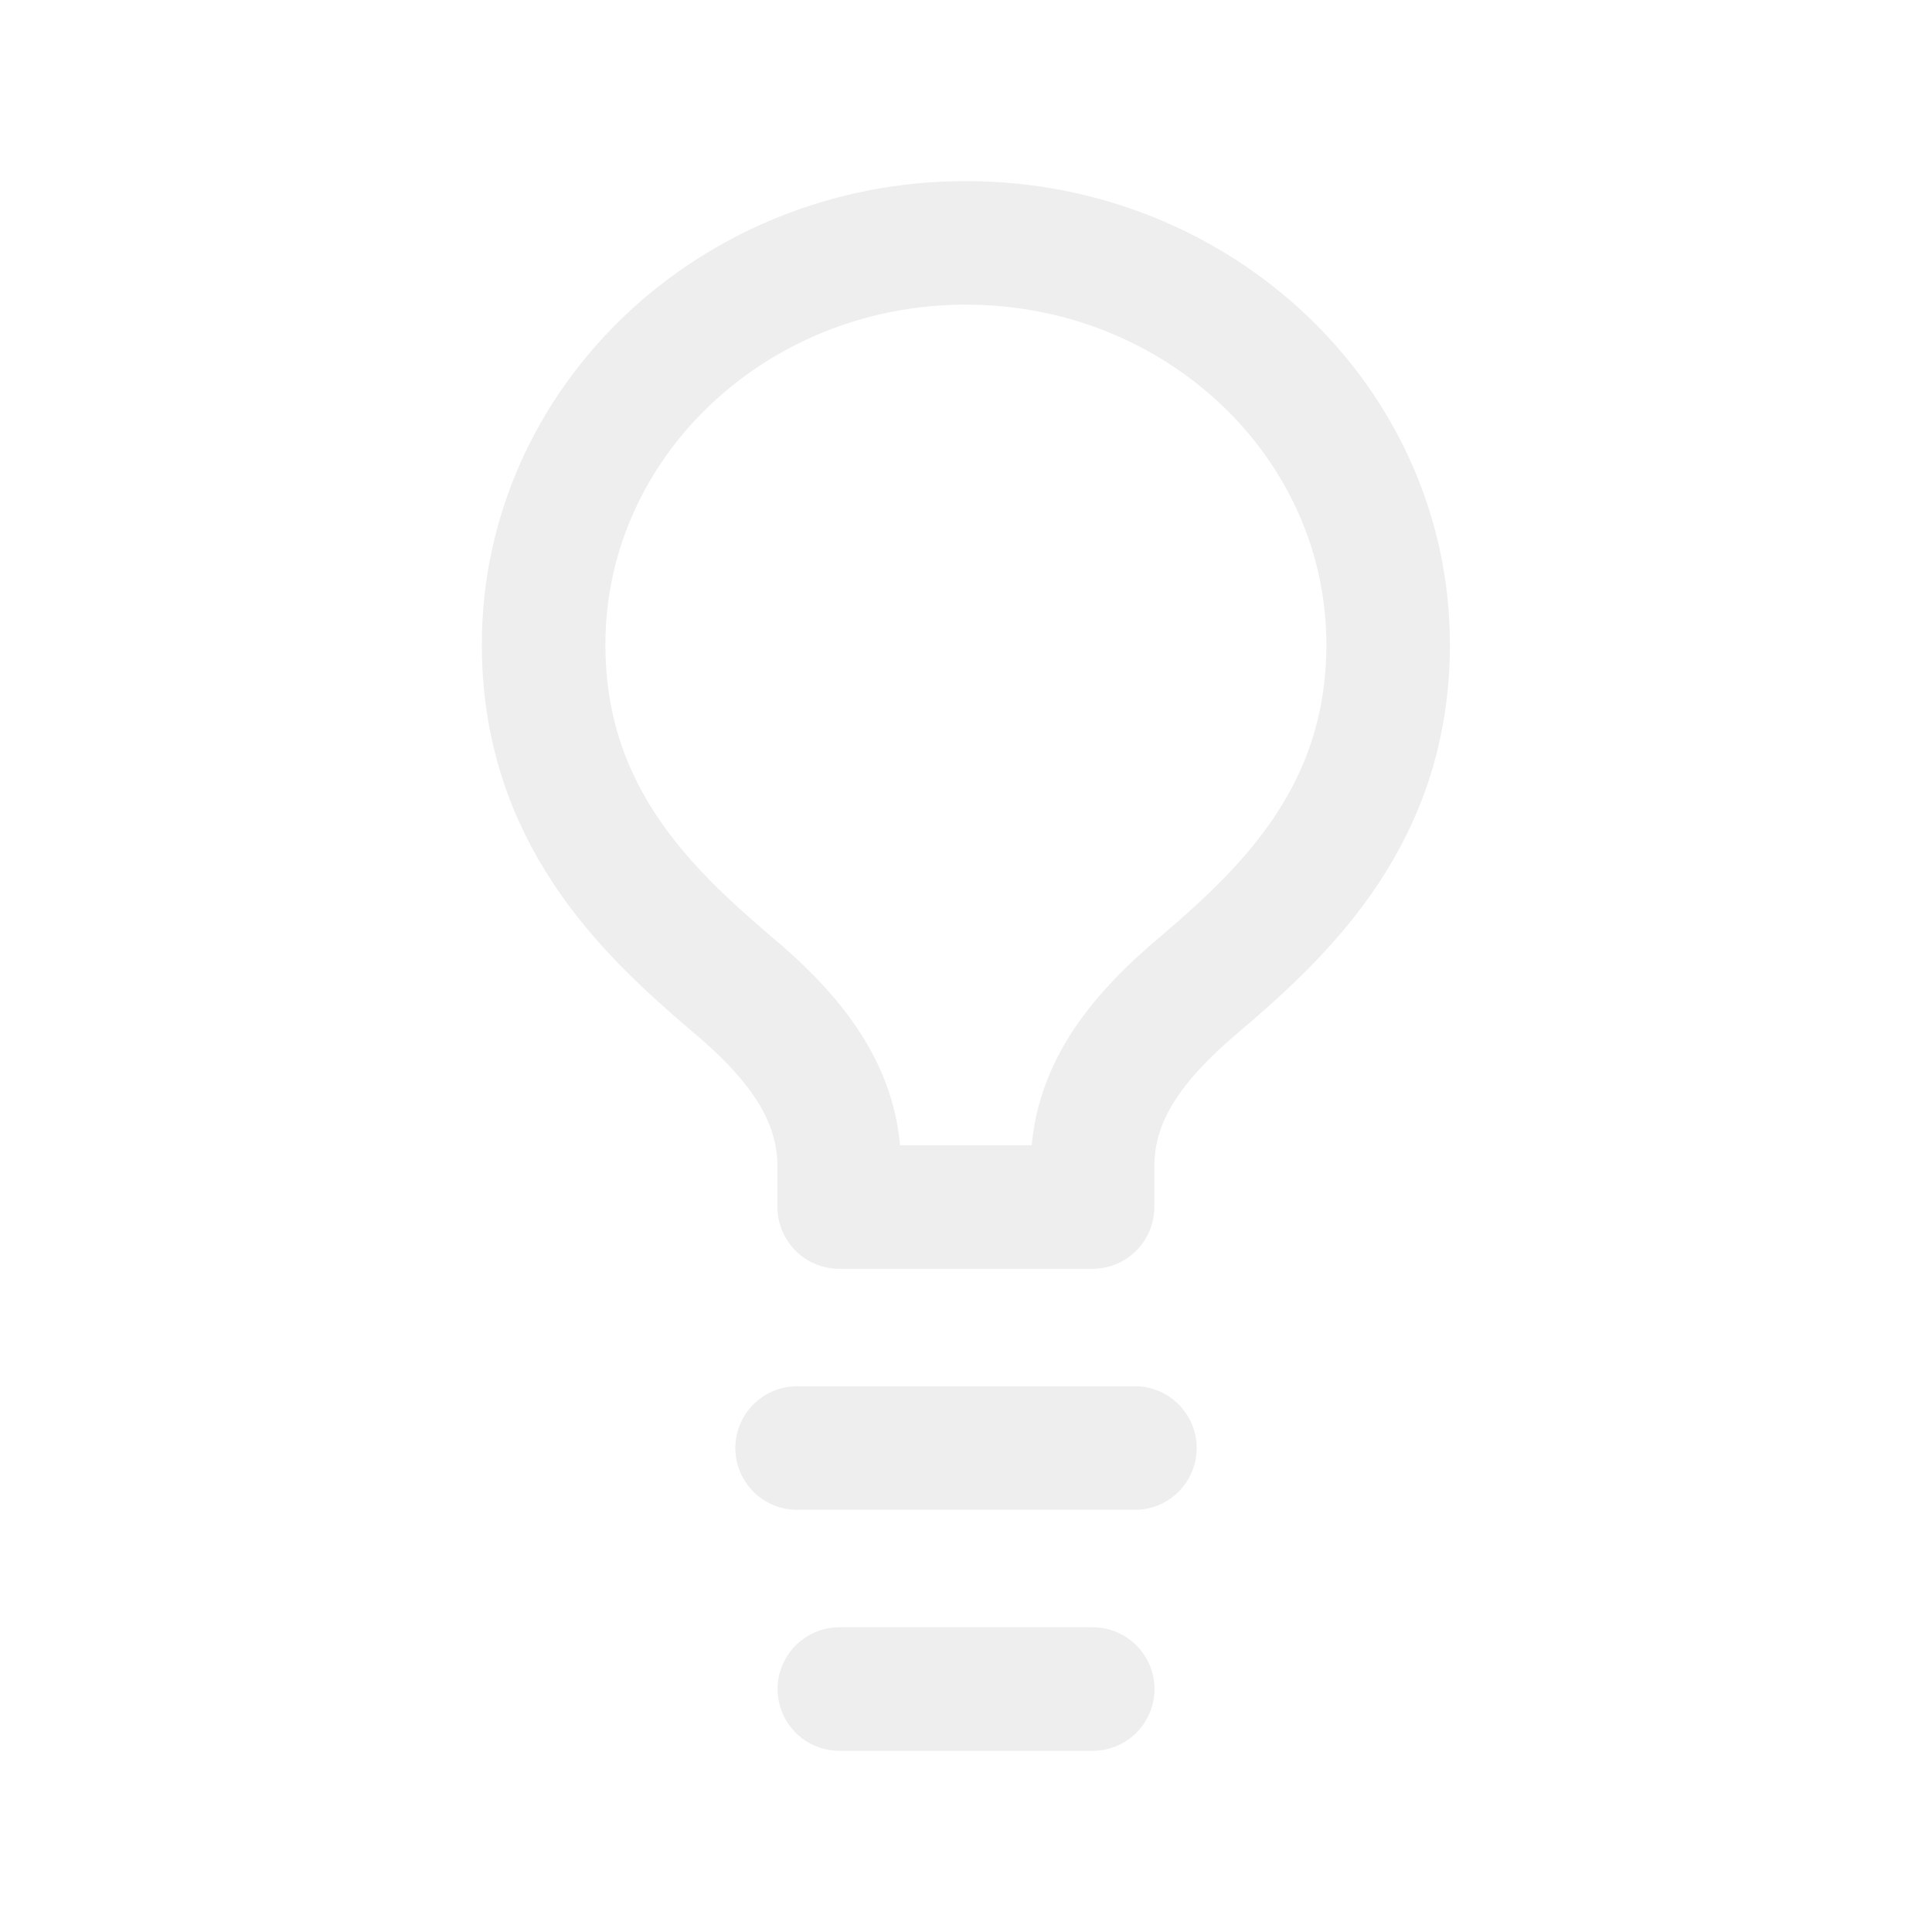
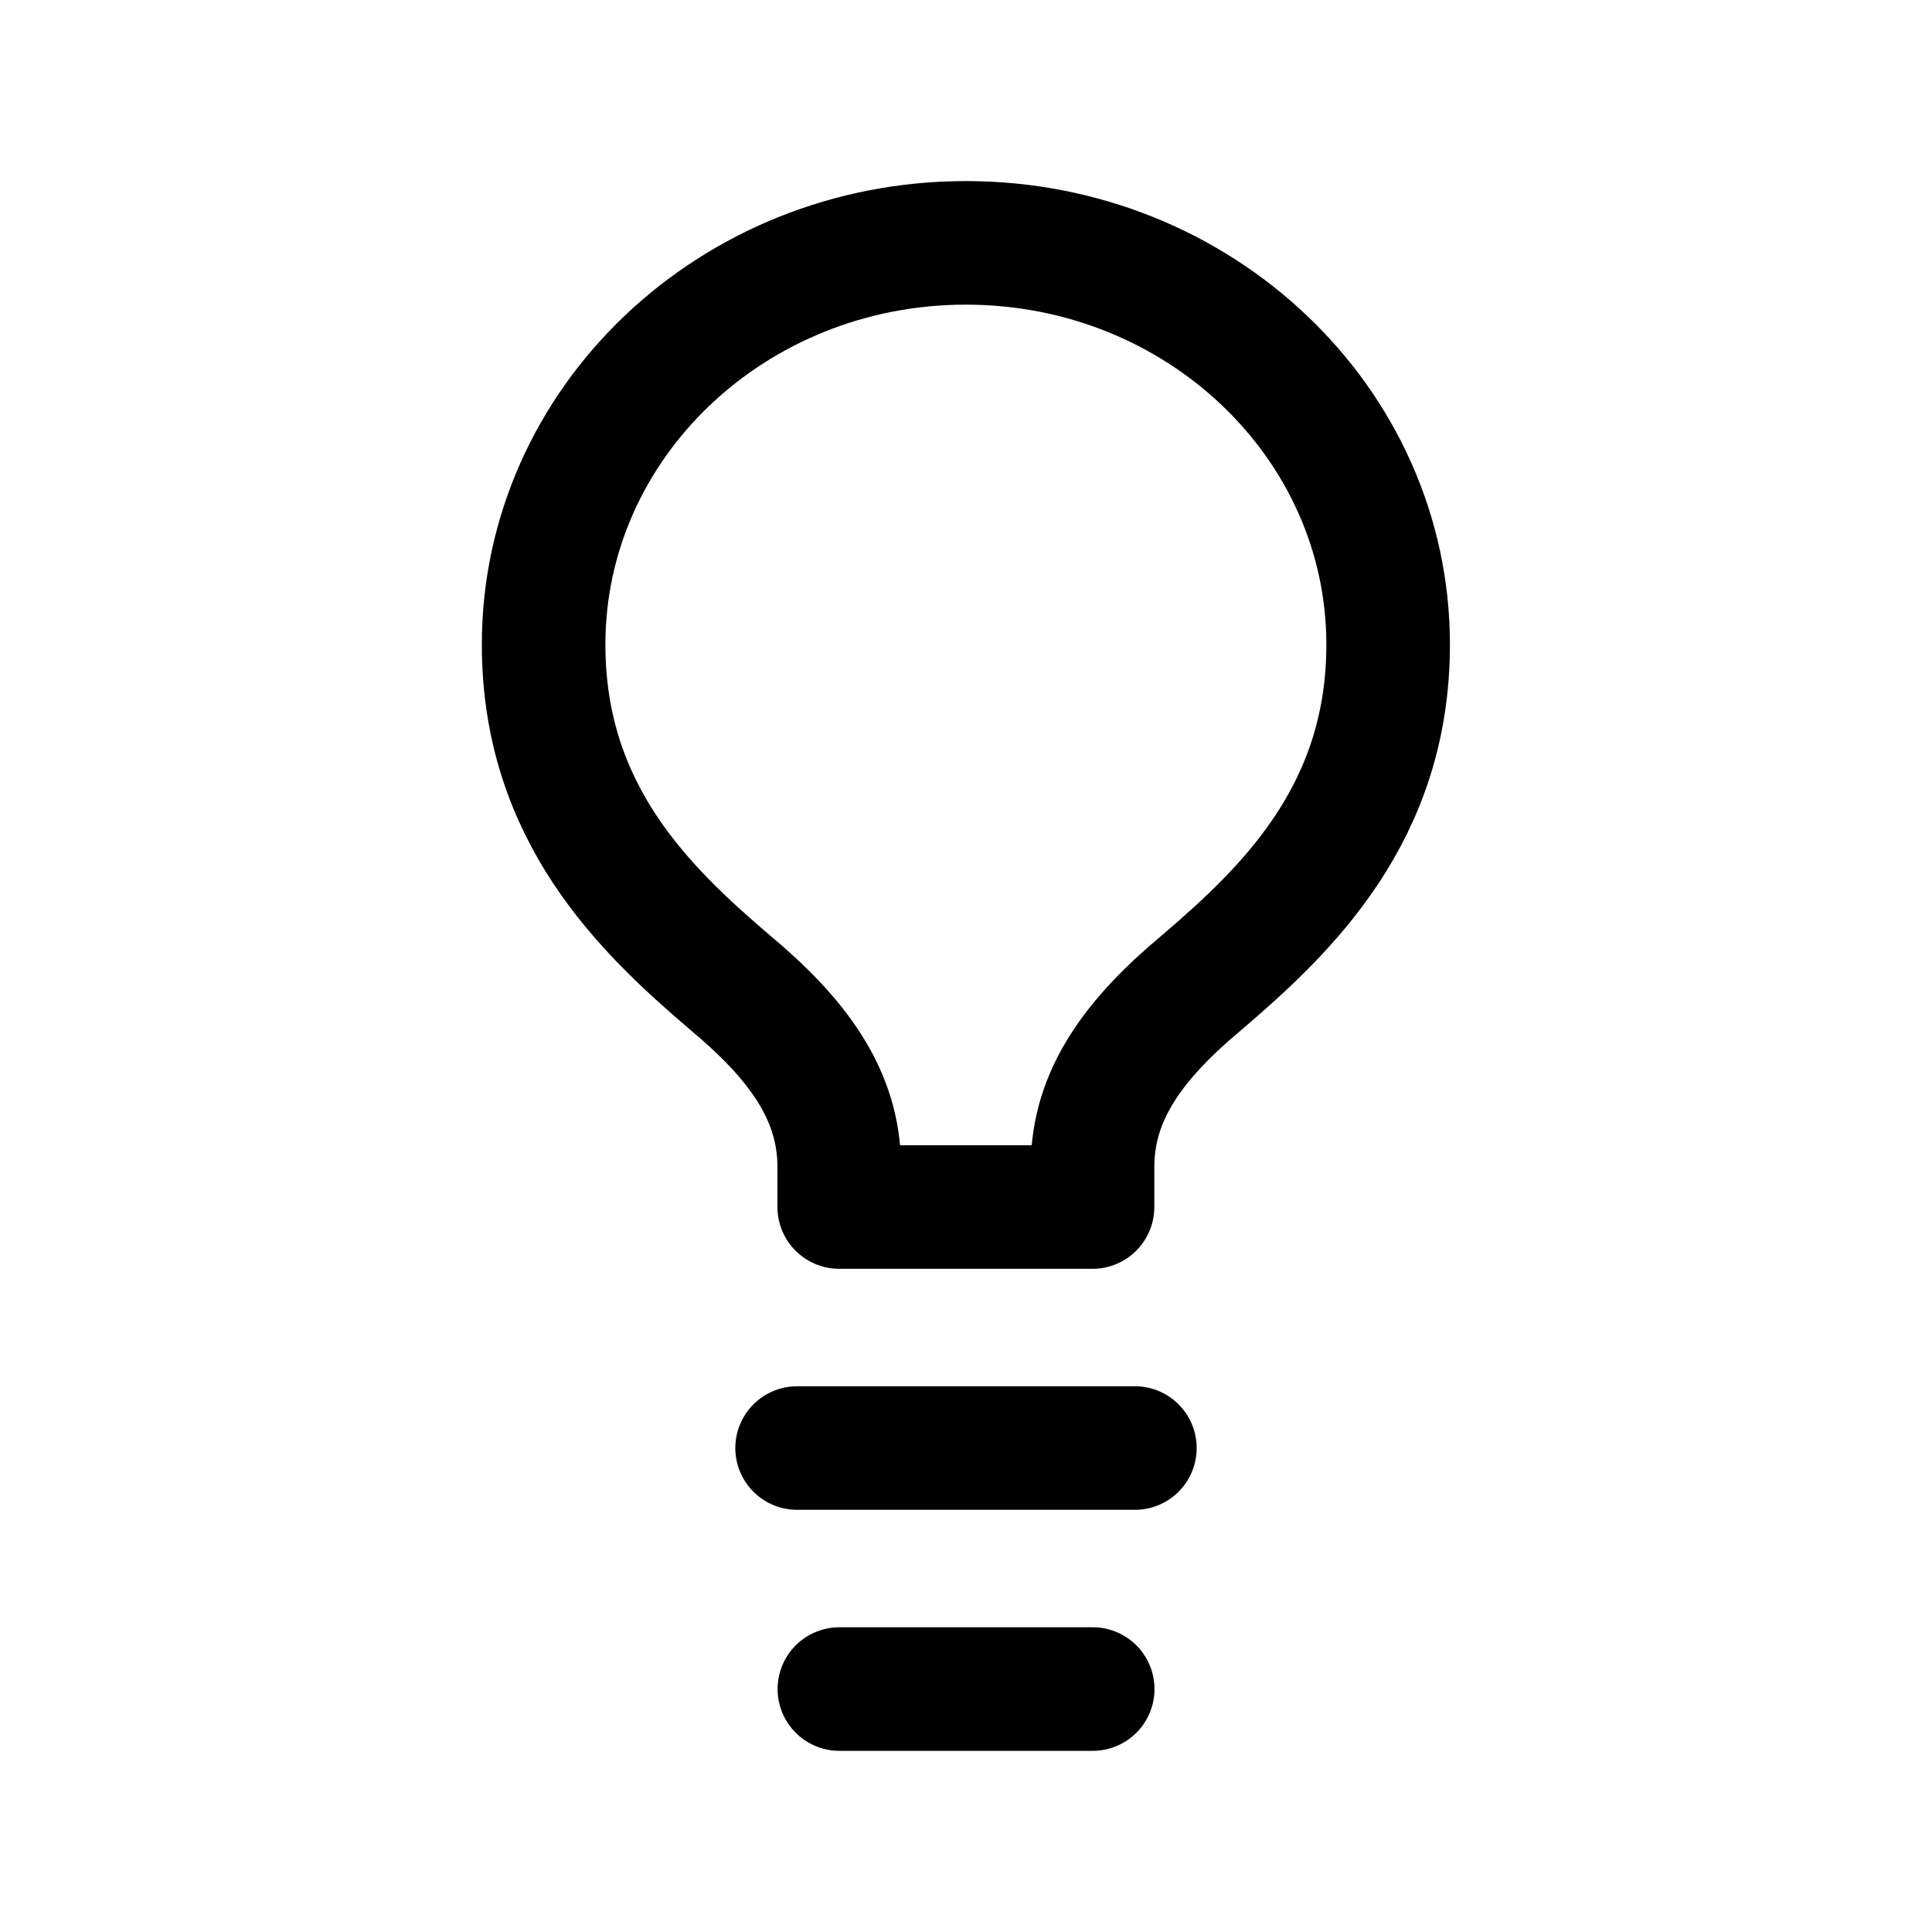
- <svg xmlns="http://www.w3.org/2000/svg" fill="none" stroke="#eeeeee" stroke-linecap="round" stroke-linejoin="round" version="1.1" viewBox="0 0 24 24">
+ <svg xmlns="http://www.w3.org/2000/svg" fill="none" stroke="currentColor" stroke-linecap="round" stroke-linejoin="round" version="1.1" viewBox="0 0 24 24">
  <path d="m12 3.017a5.244 4.99 0 0 1 5.244 4.99c0 2.096-1.259 3.294-2.308 4.192-0.839 0.699-1.364 1.397-1.364 2.296v0.499h-3.147v-0.499c0-0.898-0.524-1.597-1.364-2.296-1.049-0.898-2.308-2.096-2.308-4.192a5.244 4.99 0 0 1 5.244-4.99z" stroke-width="1.535" />
  <path d="m9.902 17.988h4.196m-3.671 2.994h3.147" stroke-width="1.535" />
</svg>
